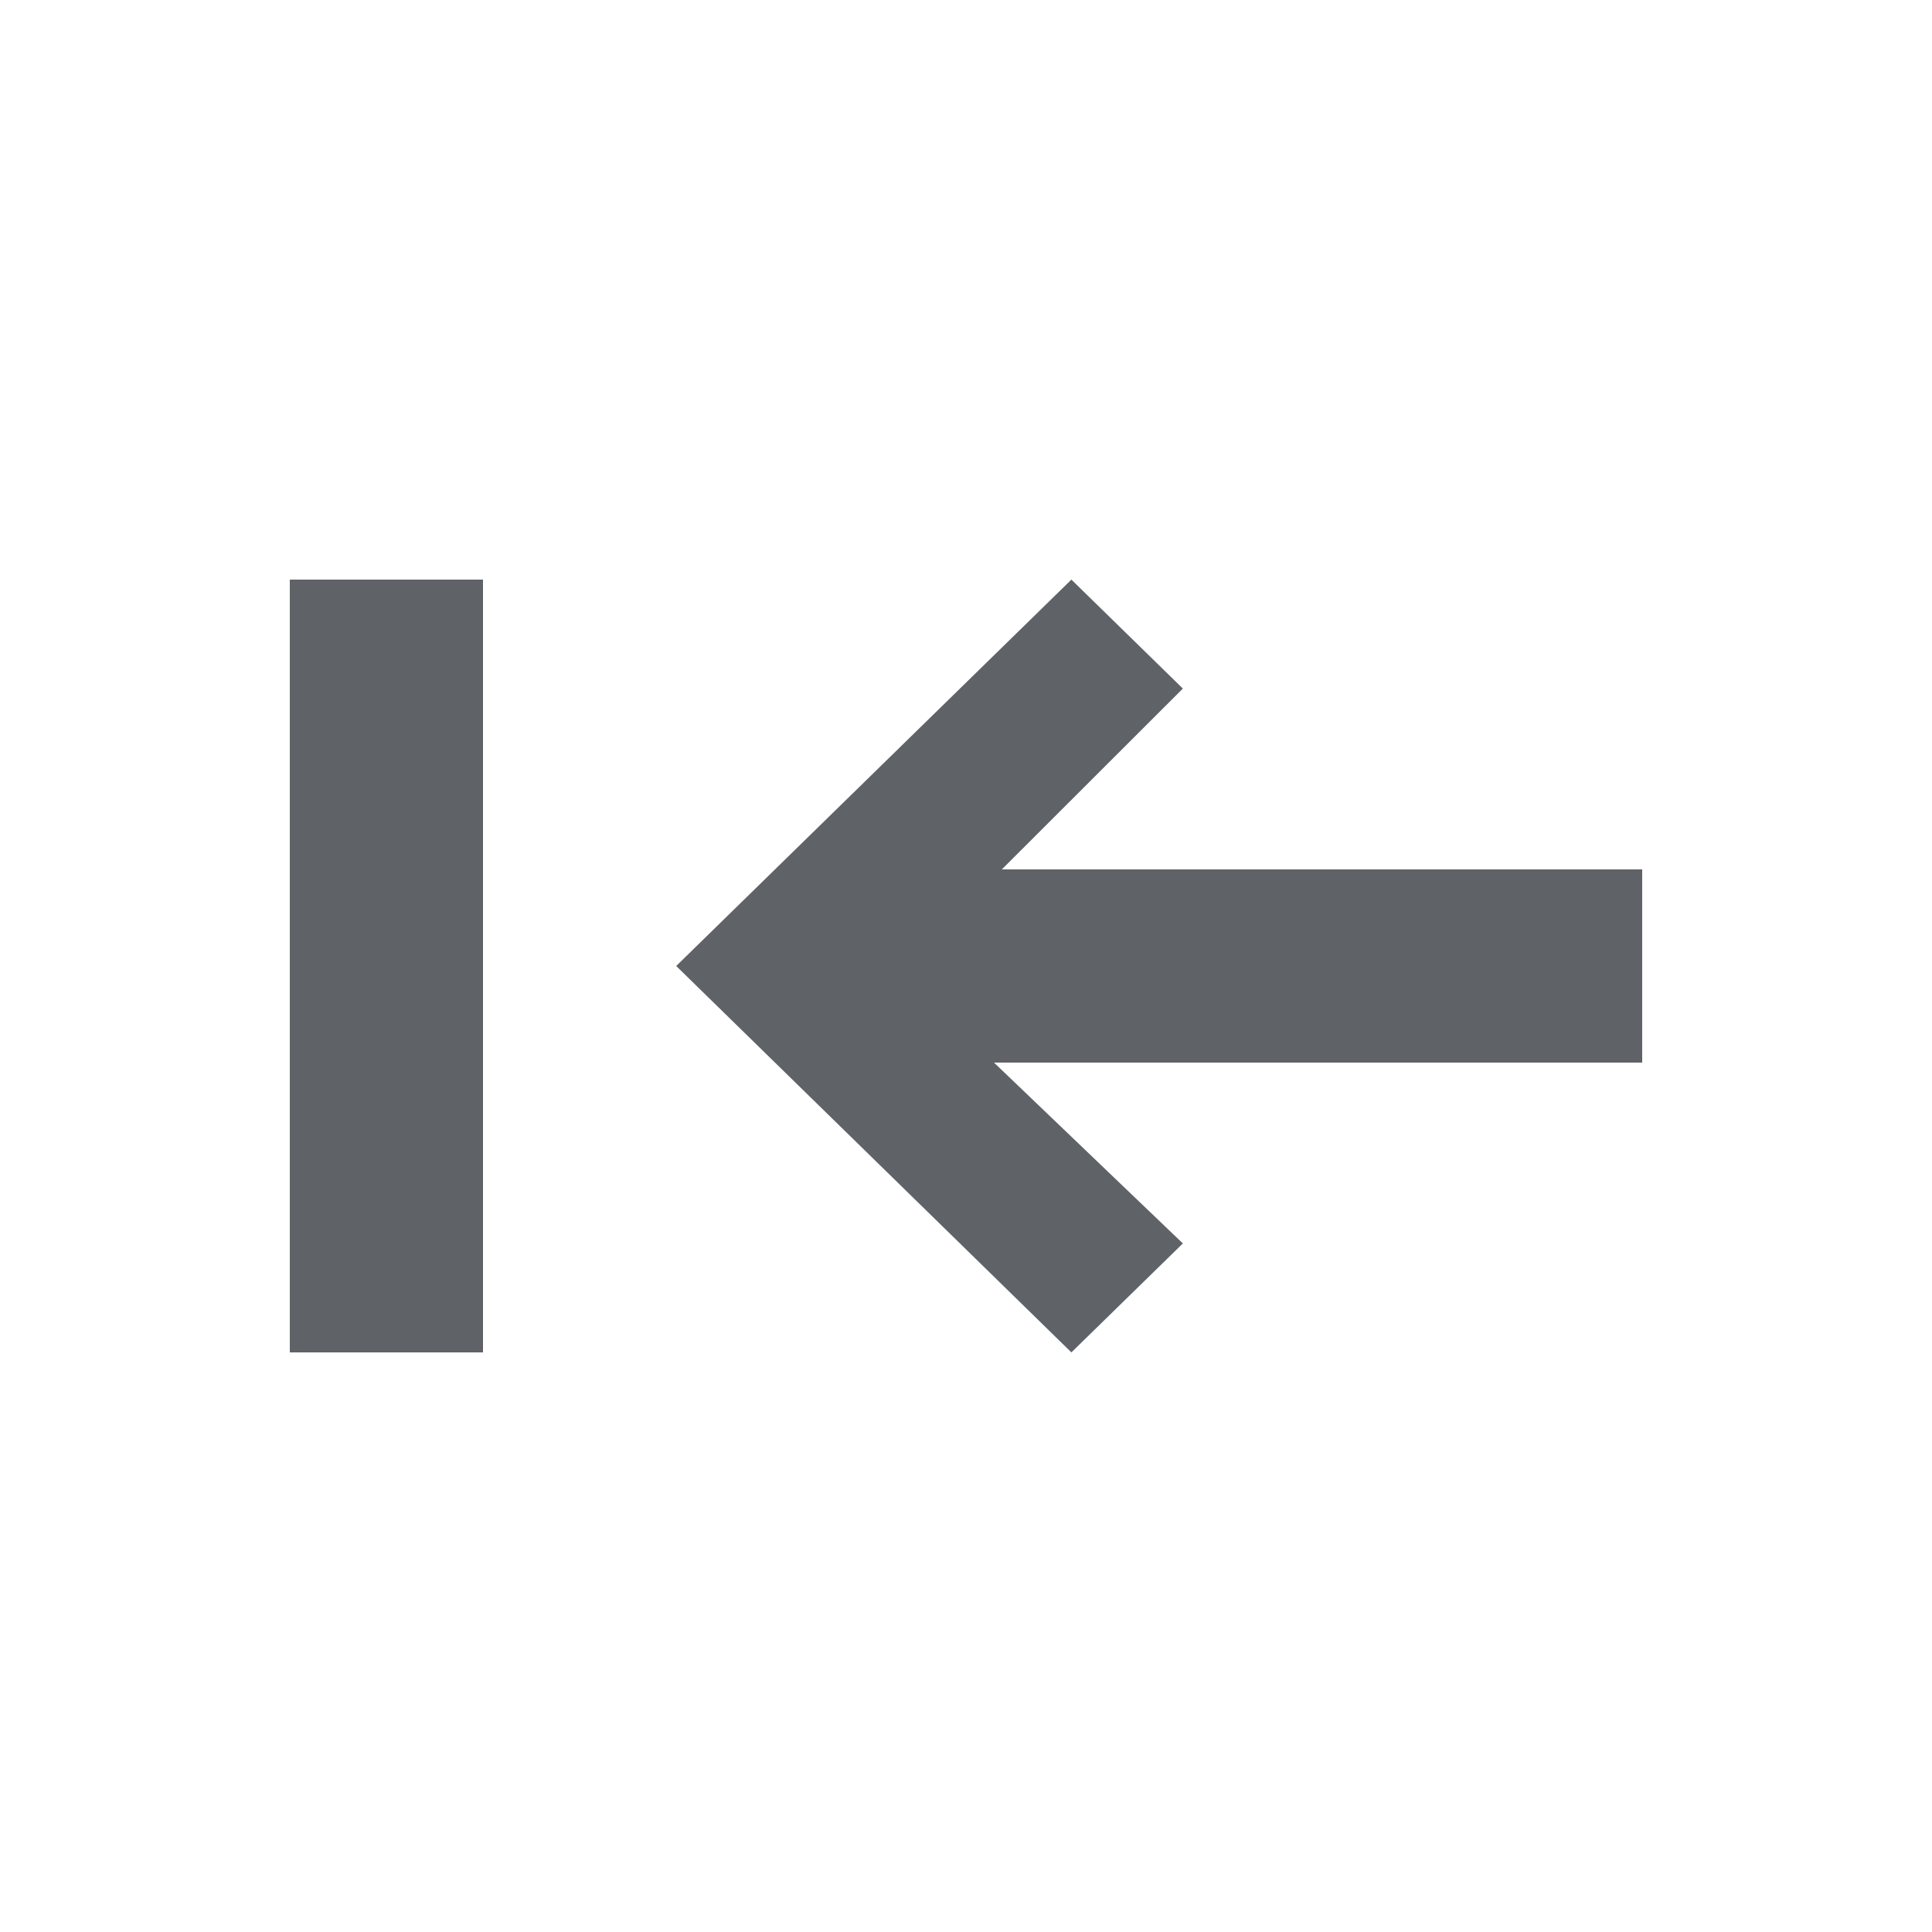
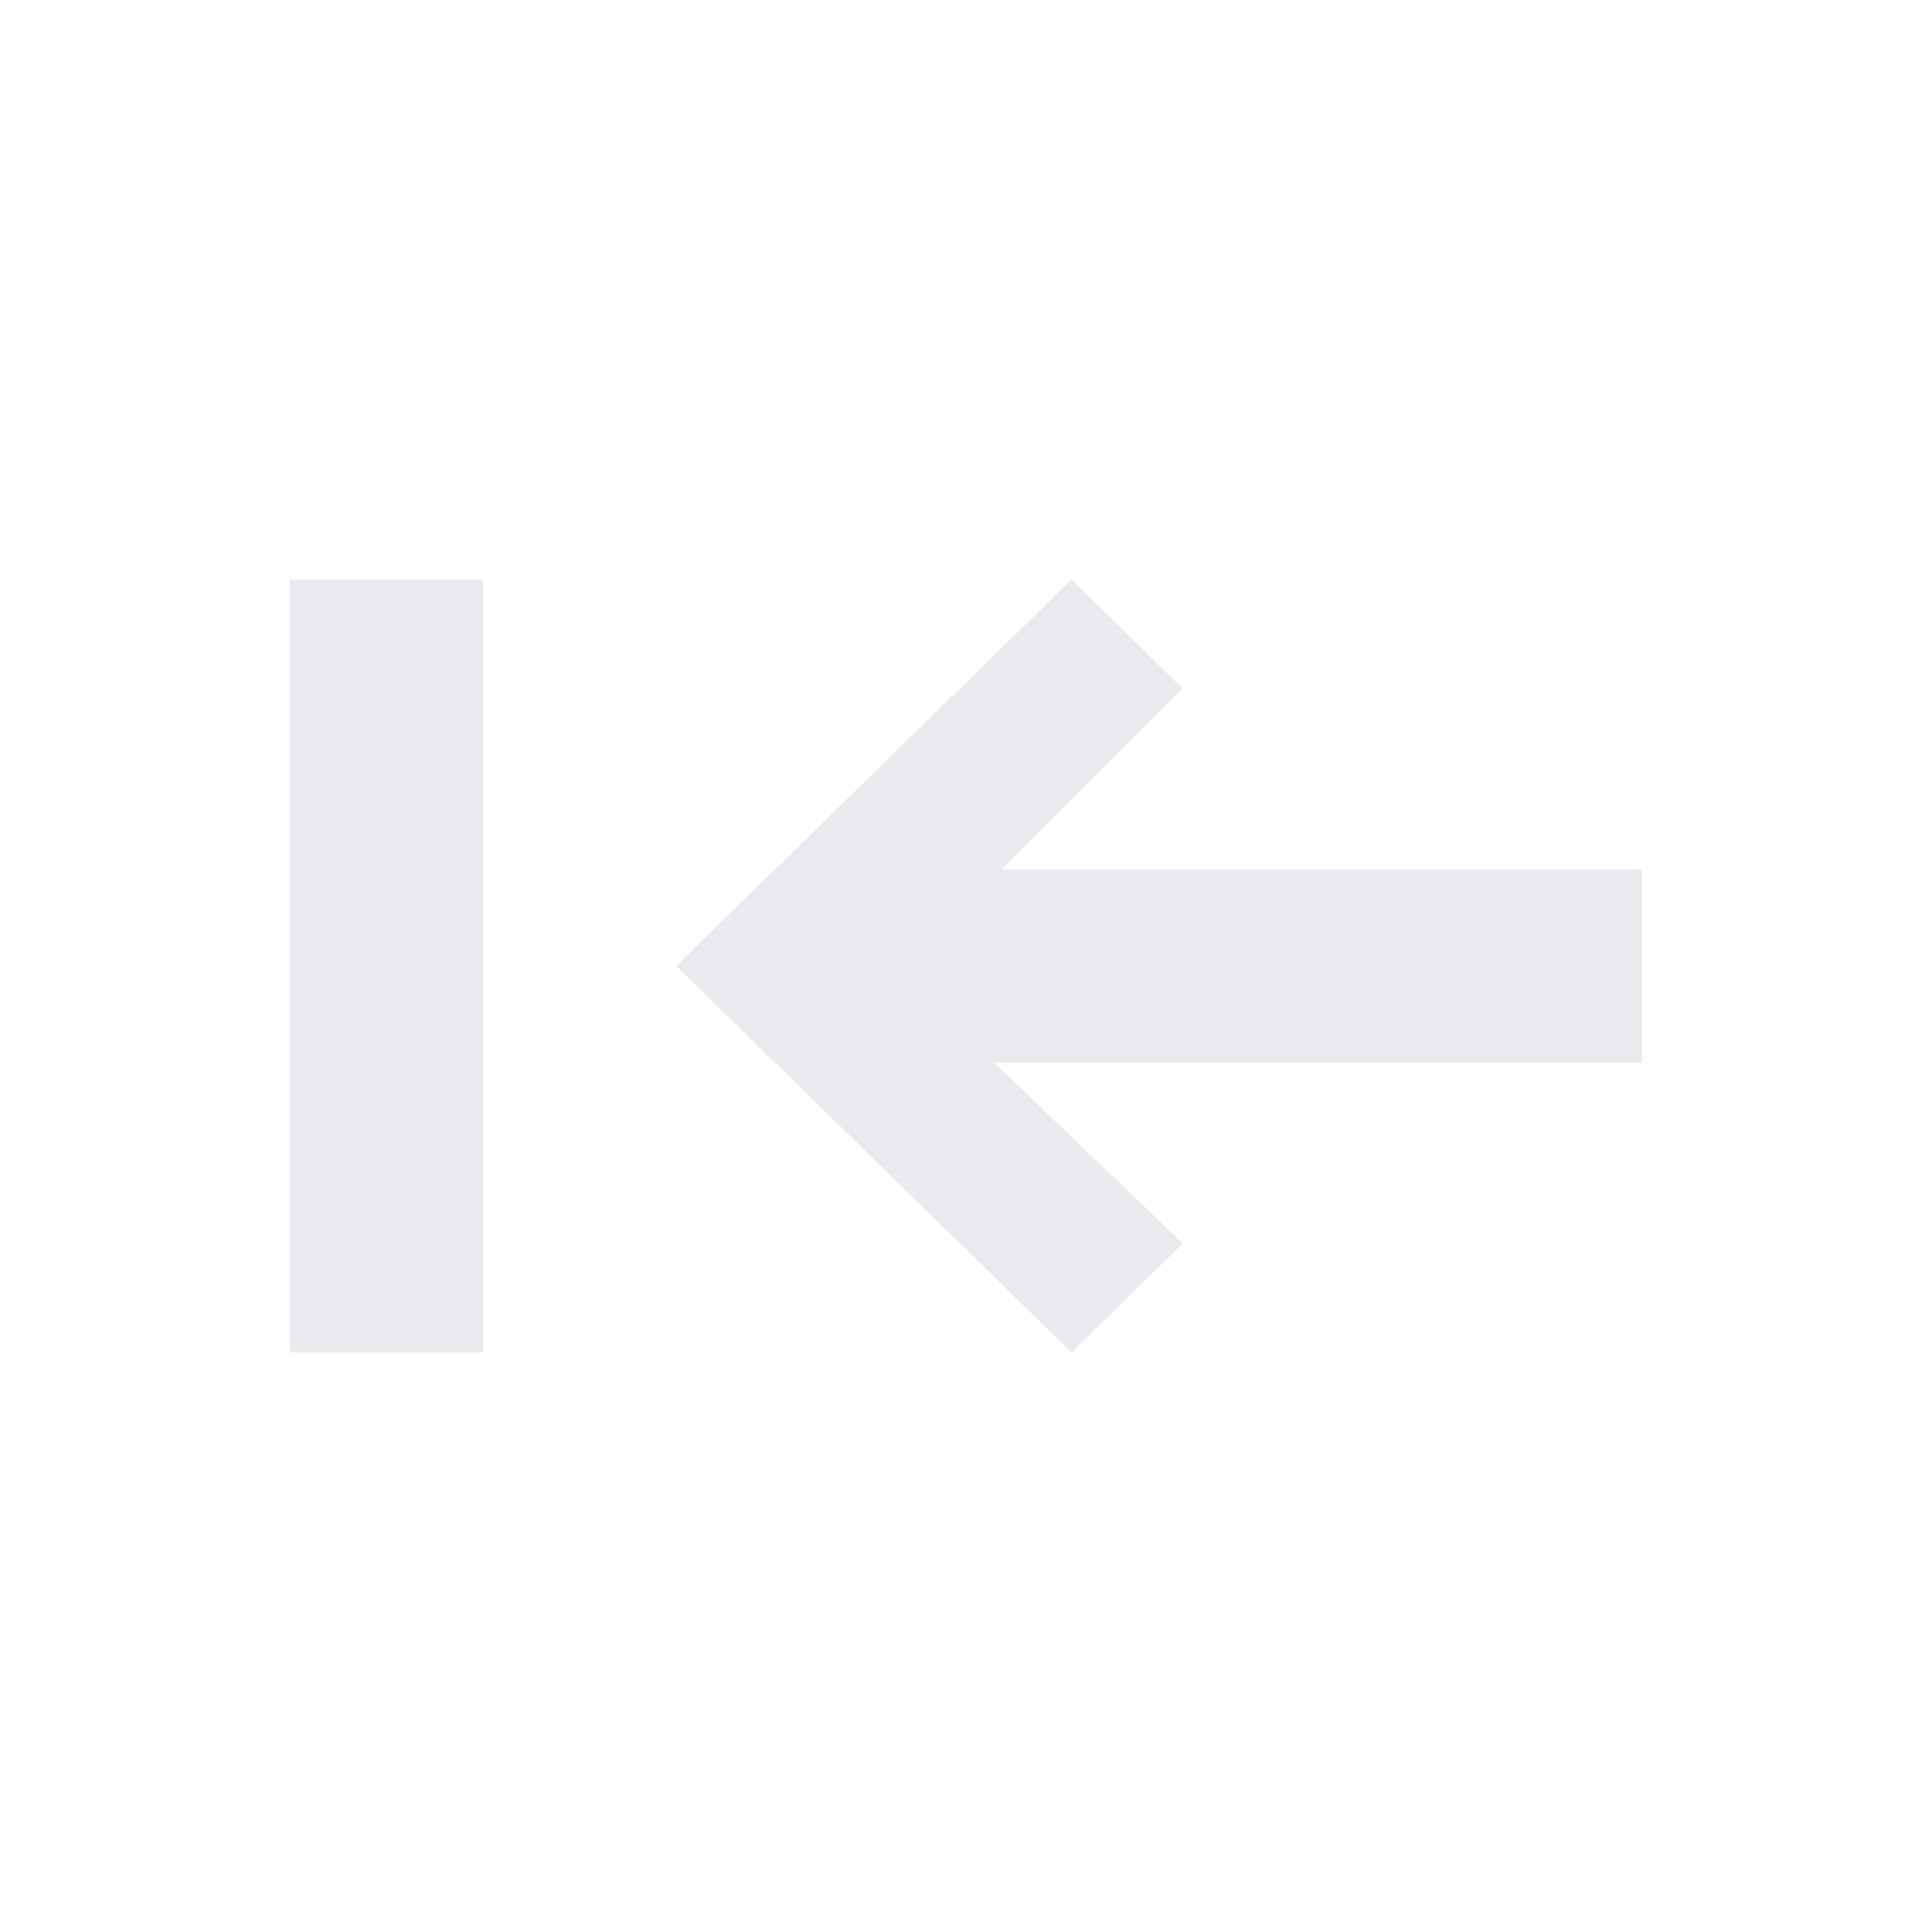
<svg xmlns="http://www.w3.org/2000/svg" height="20" viewBox="0 0 20 20" width="20">
-   <path d="m10.29 11 1.955 1.872-1.154 1.128-4.091-4 4.091-4 1.154 1.128-1.874 1.872h6.629v2zm-7.29 3v-8h2v8z" fill="#5f6368" fill-rule="evenodd" />
+   <path d="m10.29 11 1.955 1.872-1.154 1.128-4.091-4 4.091-4 1.154 1.128-1.874 1.872h6.629v2zm-7.29 3v-8h2v8z" fill="#E8EAED" fill-rule="evenodd" />
</svg>
